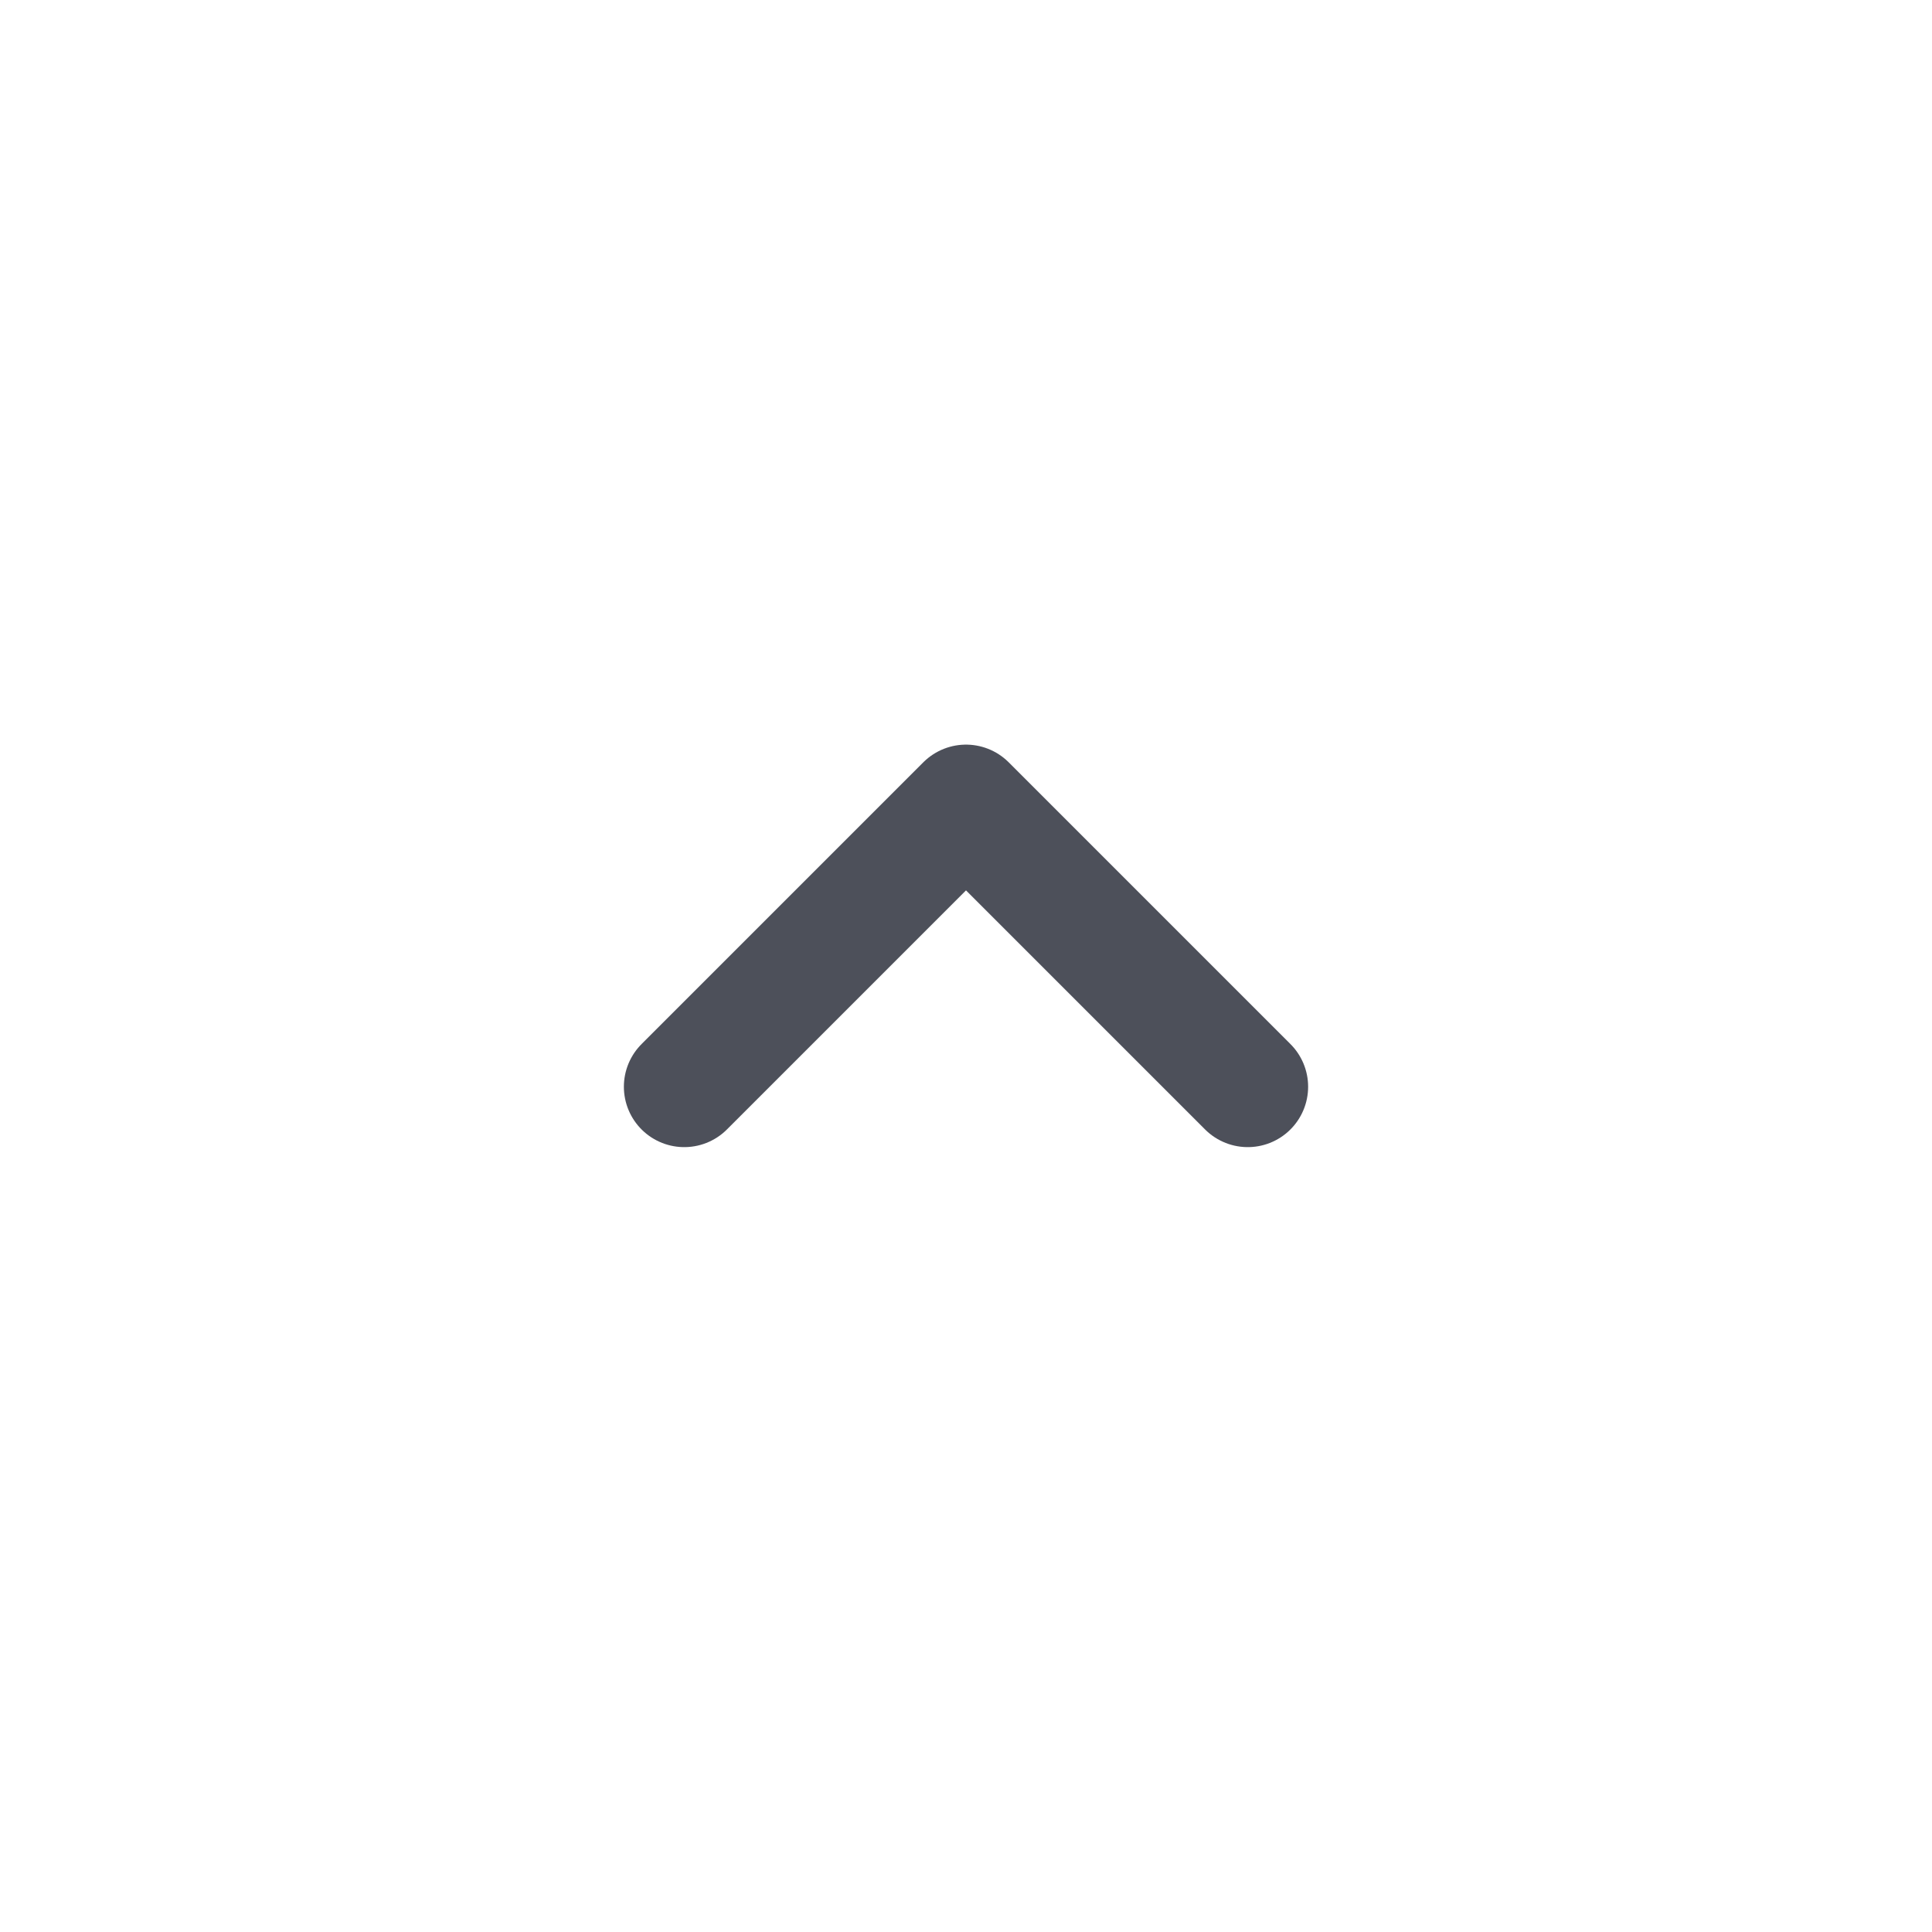
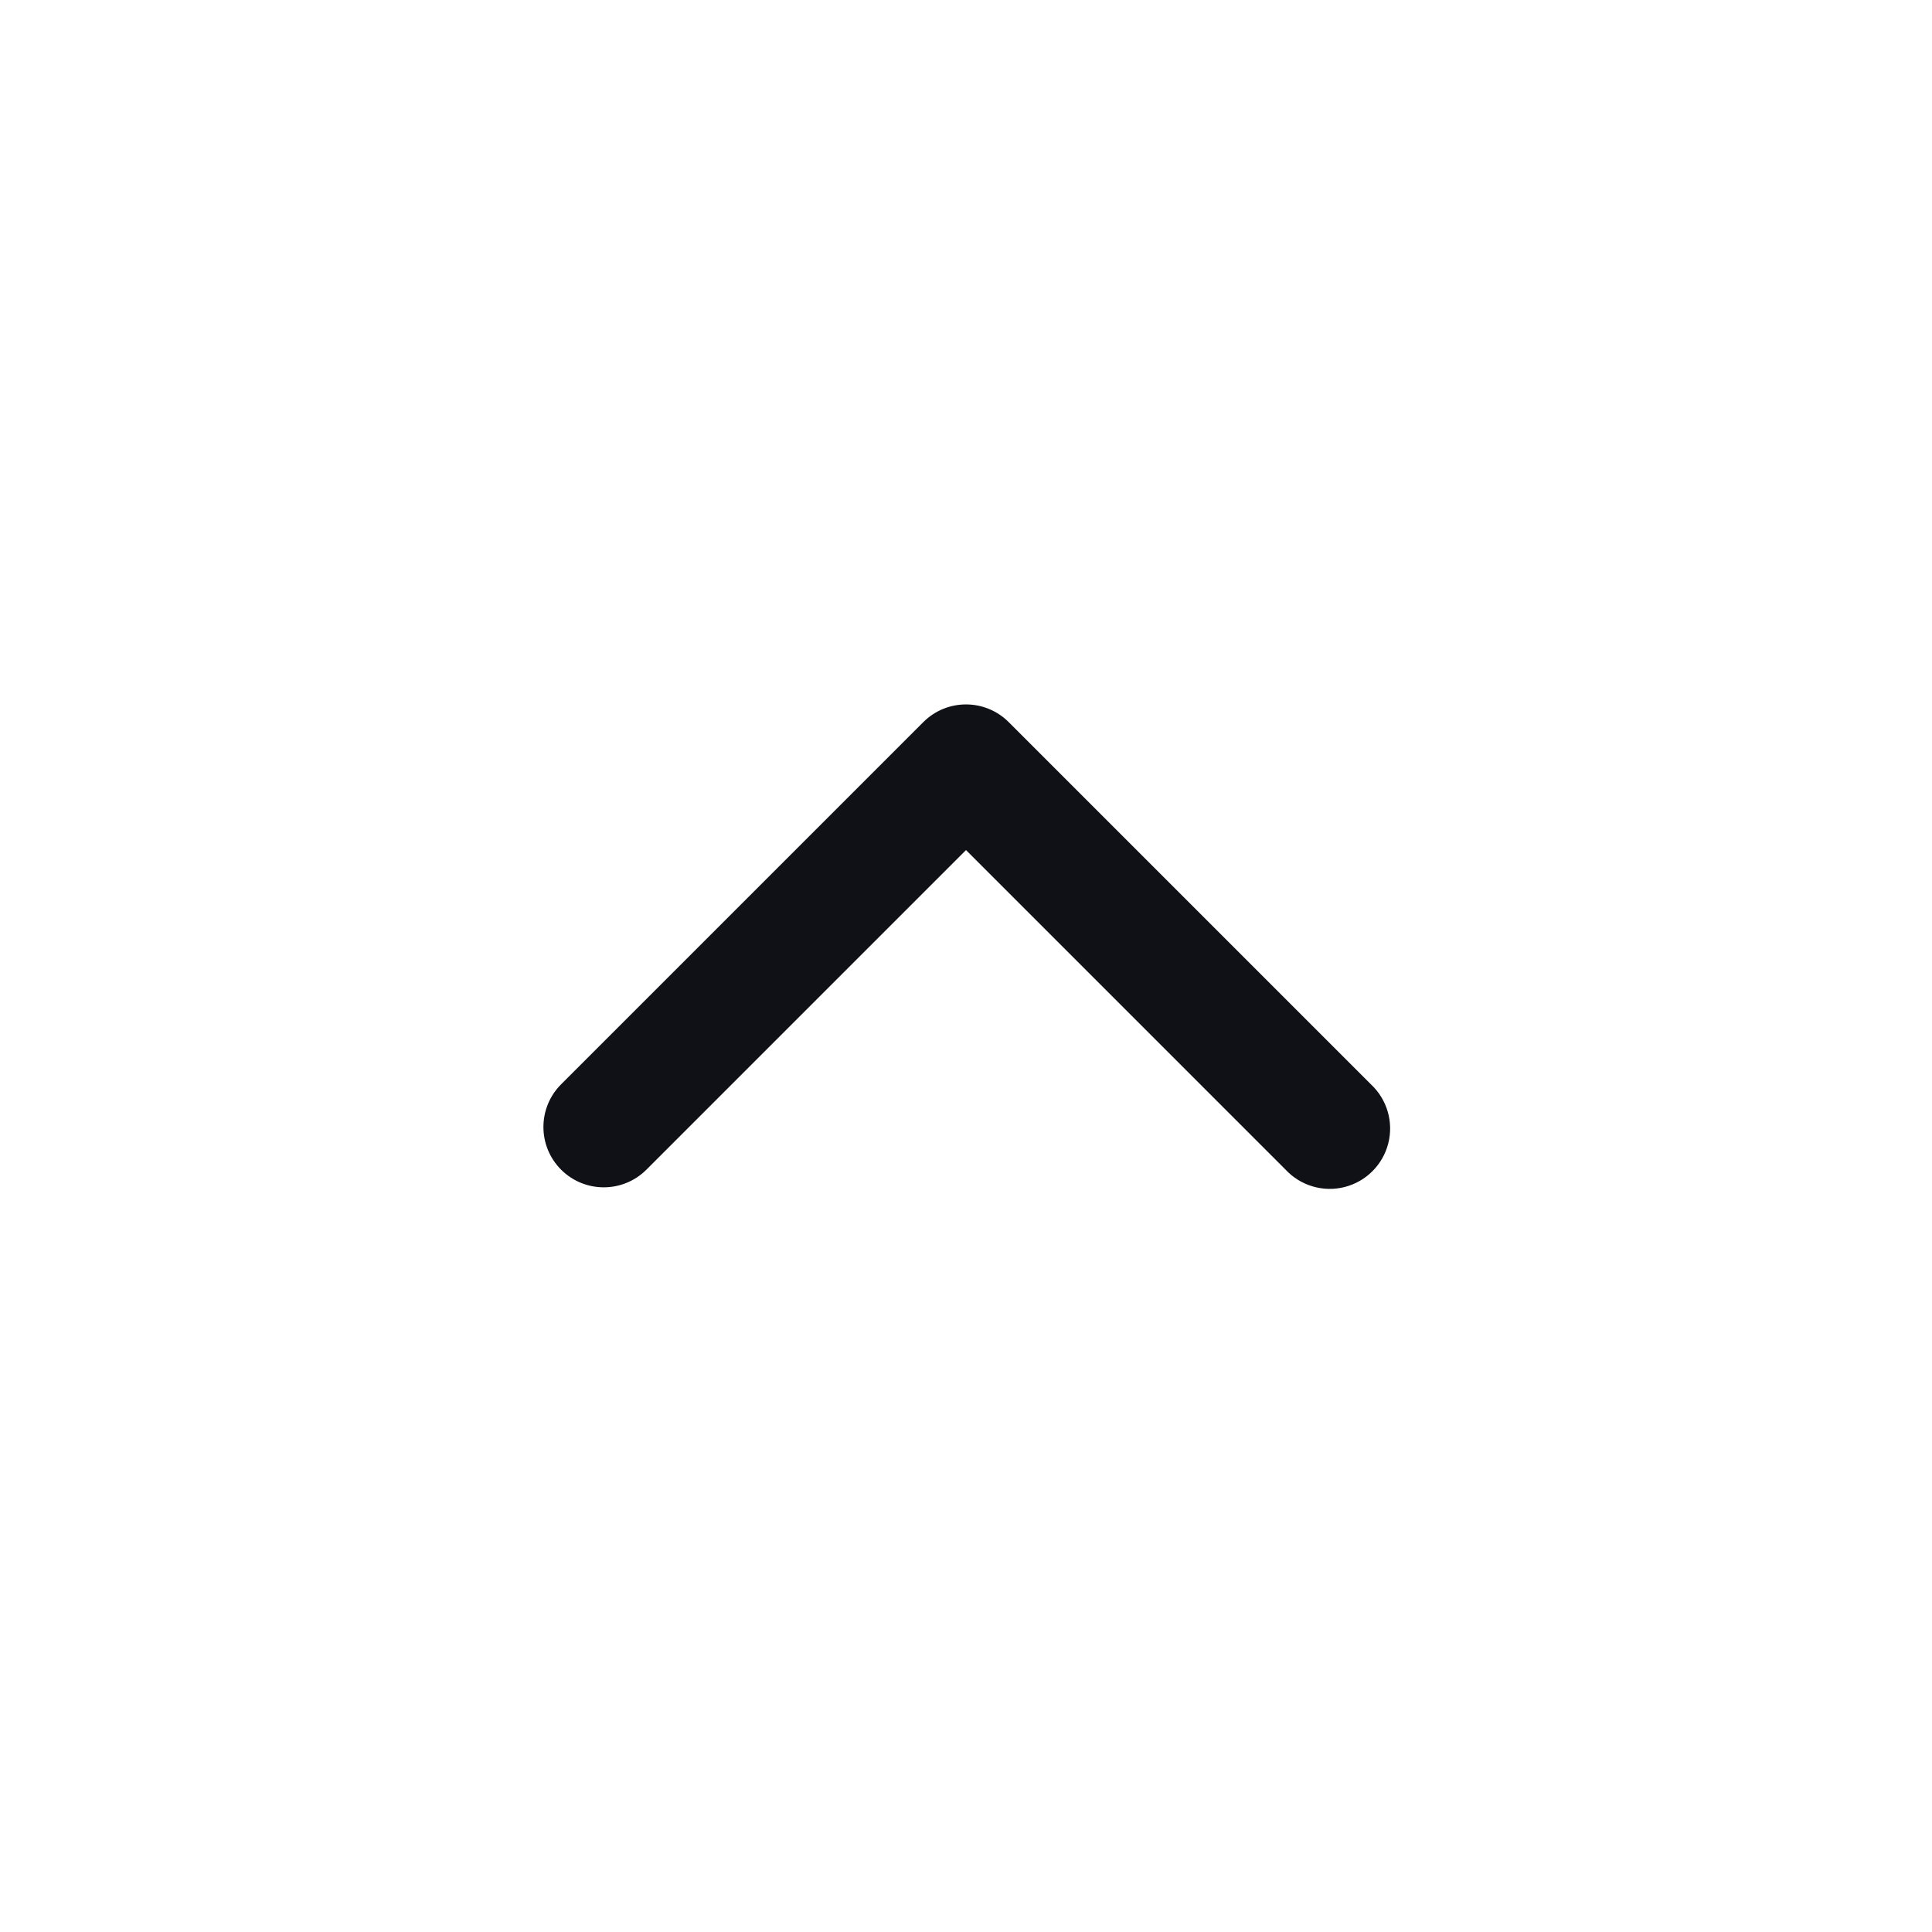
<svg xmlns="http://www.w3.org/2000/svg" width="24" height="24" fill="none" viewBox="0 0 24 24">
-   <path stroke="#4D505A" stroke-linecap="round" stroke-linejoin="round" stroke-width="1.5" d="M15.5 13.5 12 10l-3.5 3.5" />
+   <path fill="#101116" fill-rule="evenodd" d="M6.97 14.53a.75.75 0 0 0 1.06 0L12 10.56l3.97 3.97a.75.75 0 1 0 1.06-1.06l-4.5-4.5a.75.75 0 0 0-1.06 0l-4.5 4.5a.75.75 0 0 0 0 1.06Z" clip-rule="evenodd" />
</svg>
